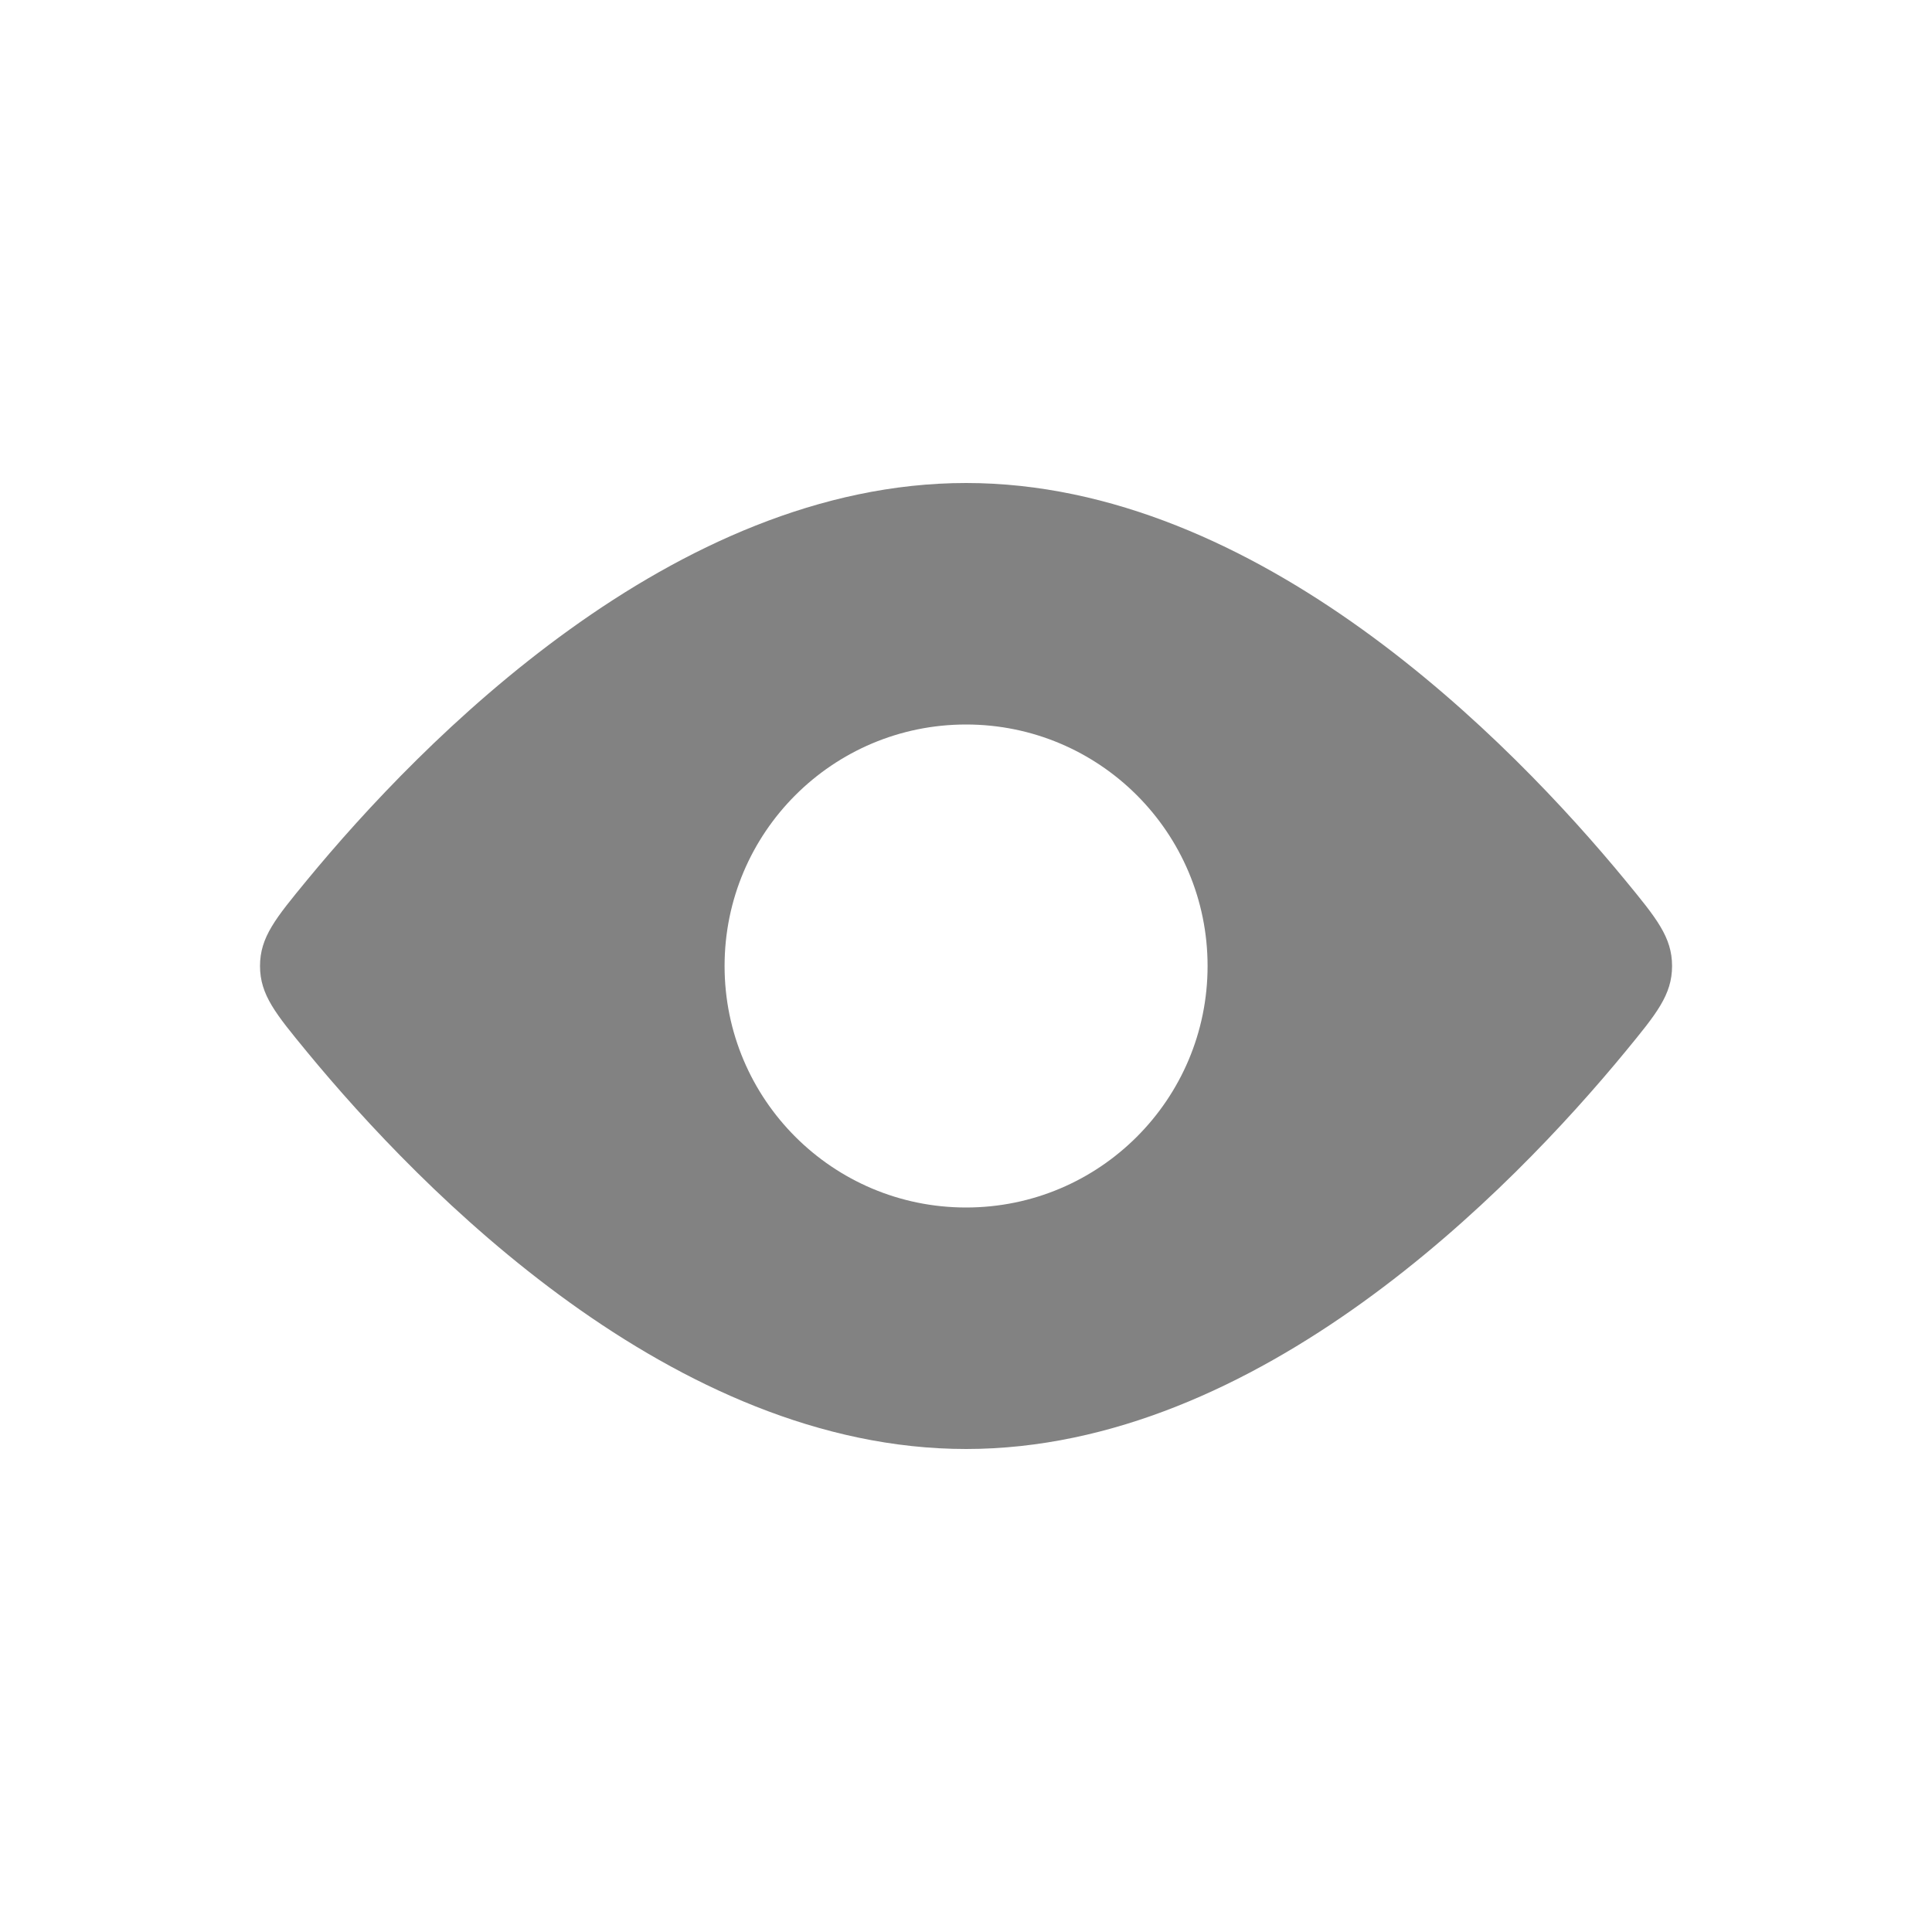
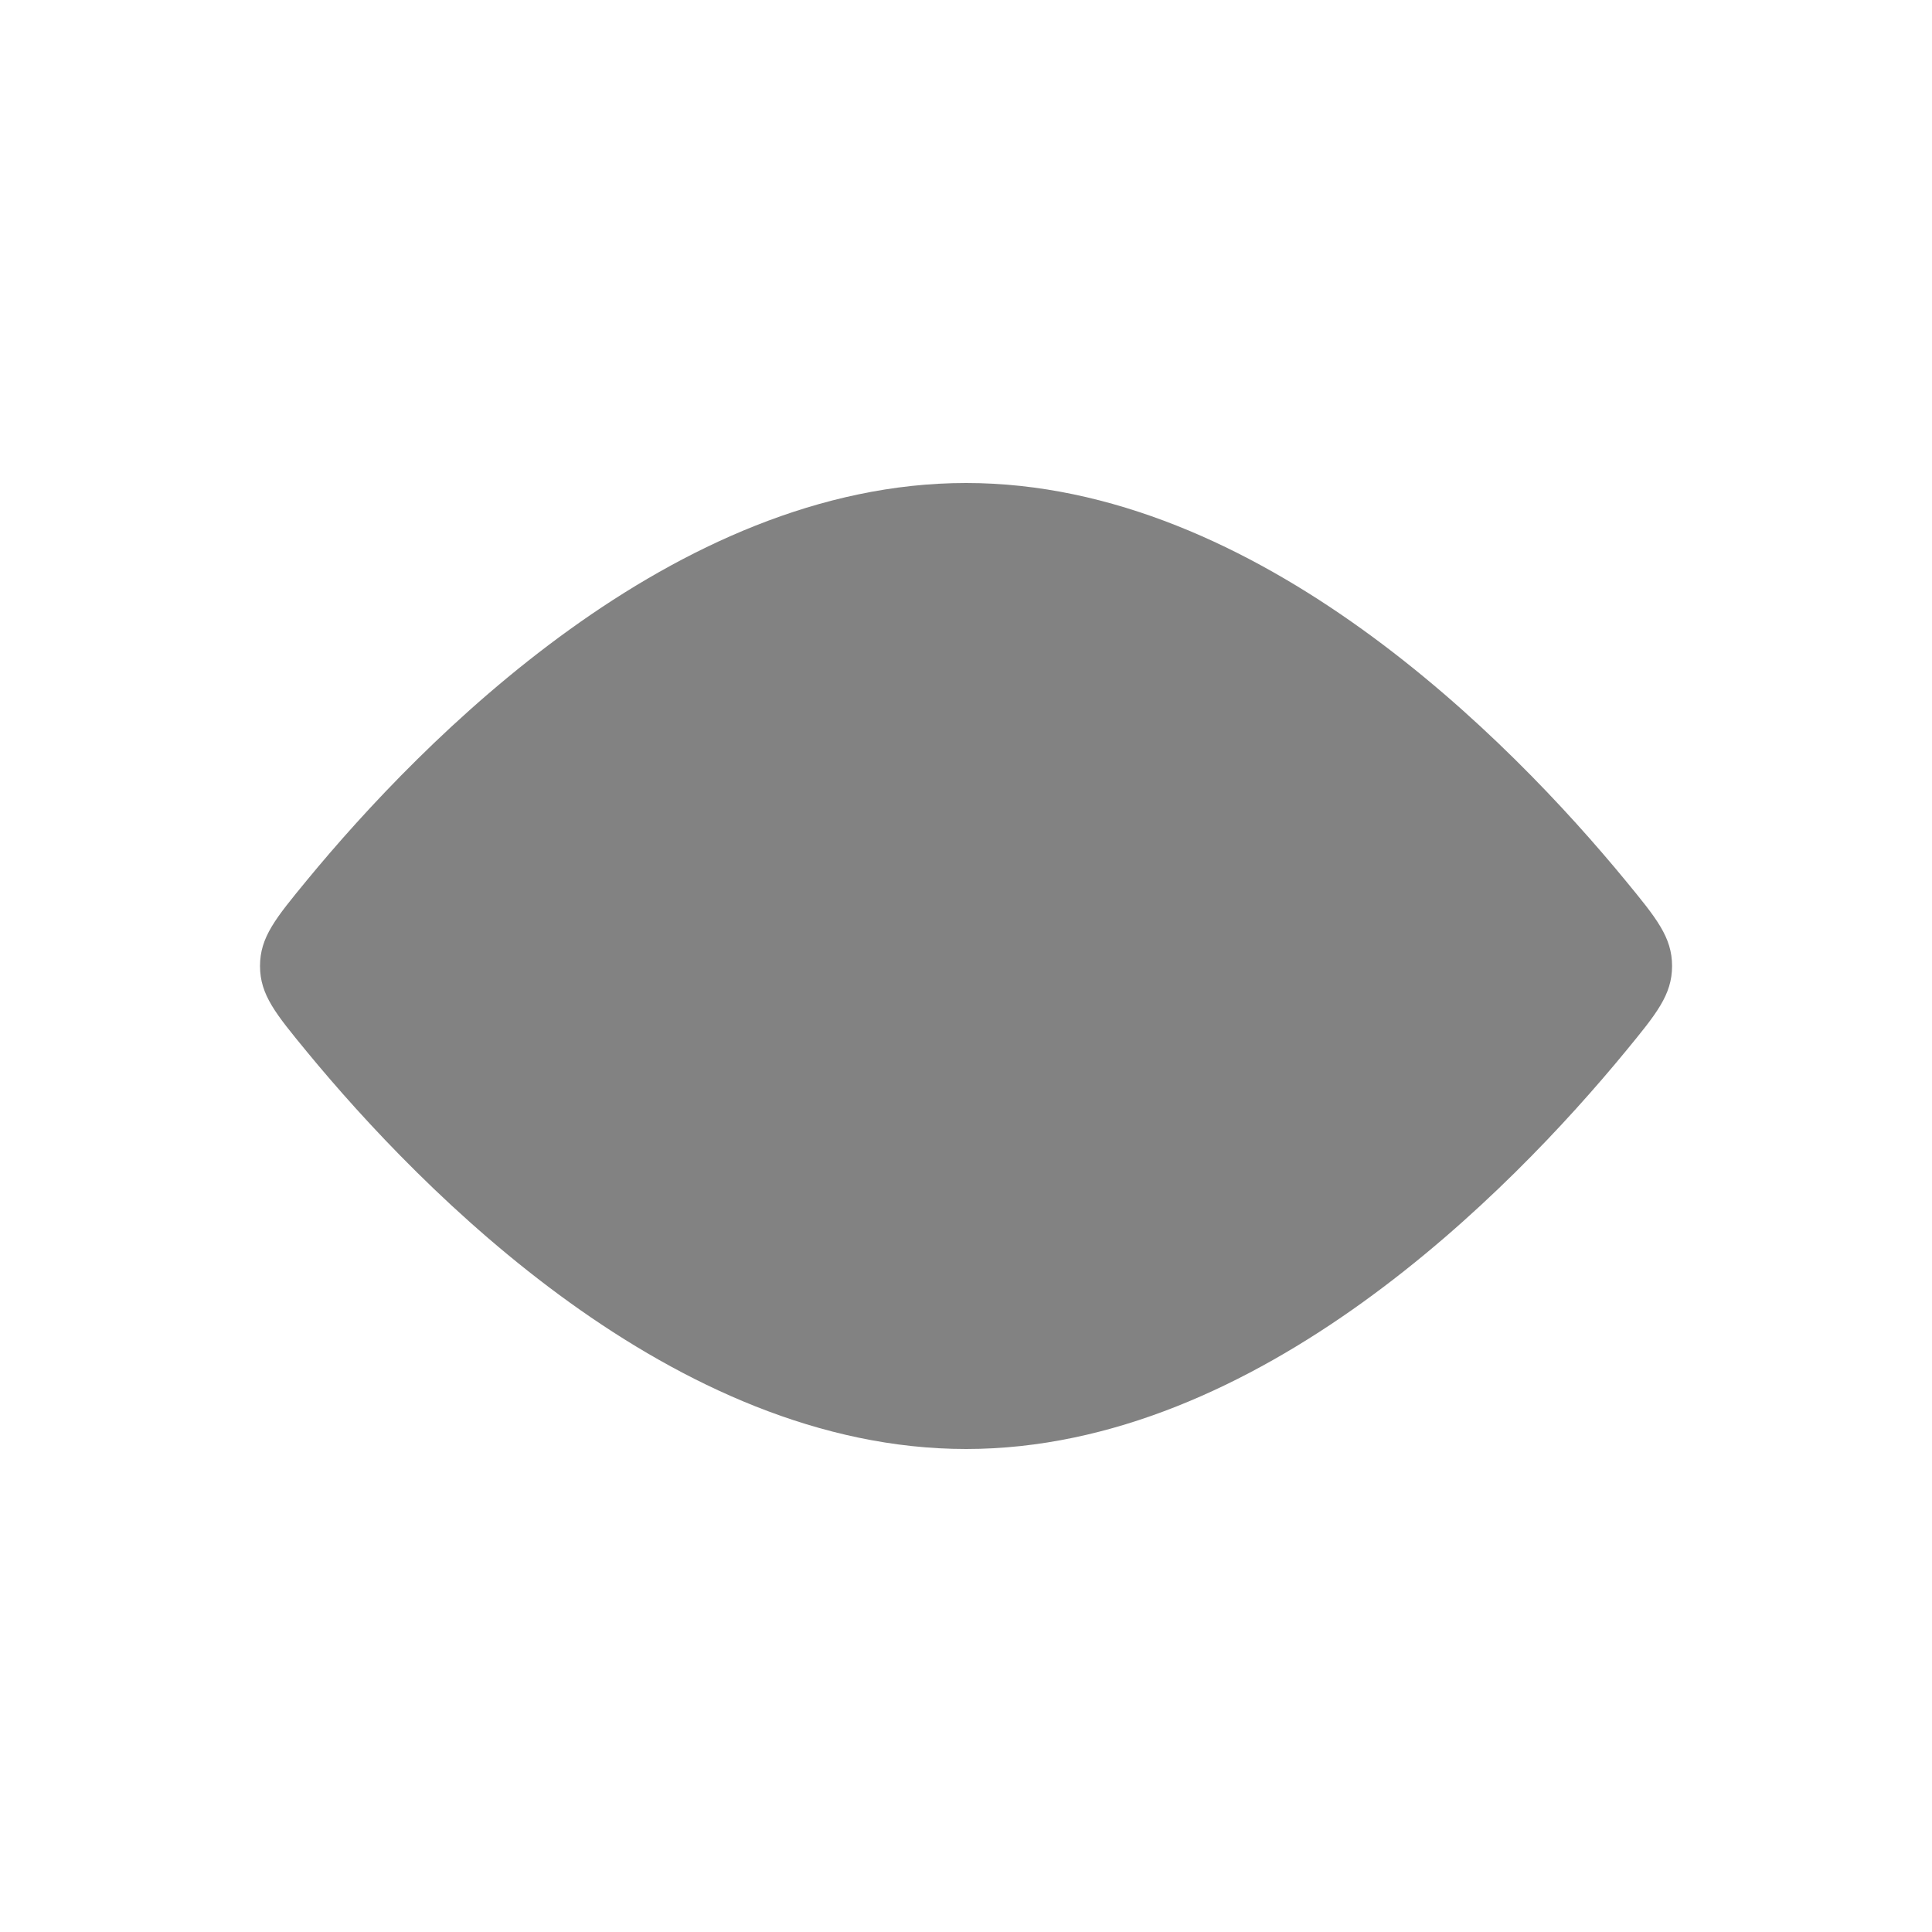
<svg xmlns="http://www.w3.org/2000/svg" width="24" height="24" viewBox="0 0 24 24" fill="none">
-   <path fill-rule="evenodd" clip-rule="evenodd" d="M20.771 12C20.771 11.641 20.577 11.406 20.189 10.934C18.769 9.21 15.636 6 12.001 6C8.365 6 5.233 9.21 3.813 10.934C3.425 11.406 3.23 11.641 3.23 12C3.23 12.359 3.425 12.594 3.813 13.066C5.233 14.79 8.365 18 12.001 18C15.636 18 18.769 14.79 20.189 13.066C20.577 12.594 20.771 12.359 20.771 12ZM12.001 15C13.658 15 15.001 13.657 15.001 12C15.001 10.343 13.658 9 12.001 9C10.344 9 9.001 10.343 9.001 12C9.001 13.657 10.344 15 12.001 15Z" fill="#828282" />
+   <path fillRule="evenodd" clipRule="evenodd" d="M20.771 12C20.771 11.641 20.577 11.406 20.189 10.934C18.769 9.21 15.636 6 12.001 6C8.365 6 5.233 9.21 3.813 10.934C3.425 11.406 3.23 11.641 3.23 12C3.23 12.359 3.425 12.594 3.813 13.066C5.233 14.79 8.365 18 12.001 18C15.636 18 18.769 14.79 20.189 13.066C20.577 12.594 20.771 12.359 20.771 12ZM12.001 15C13.658 15 15.001 13.657 15.001 12C15.001 10.343 13.658 9 12.001 9C10.344 9 9.001 10.343 9.001 12C9.001 13.657 10.344 15 12.001 15Z" fill="#828282" />
</svg>
